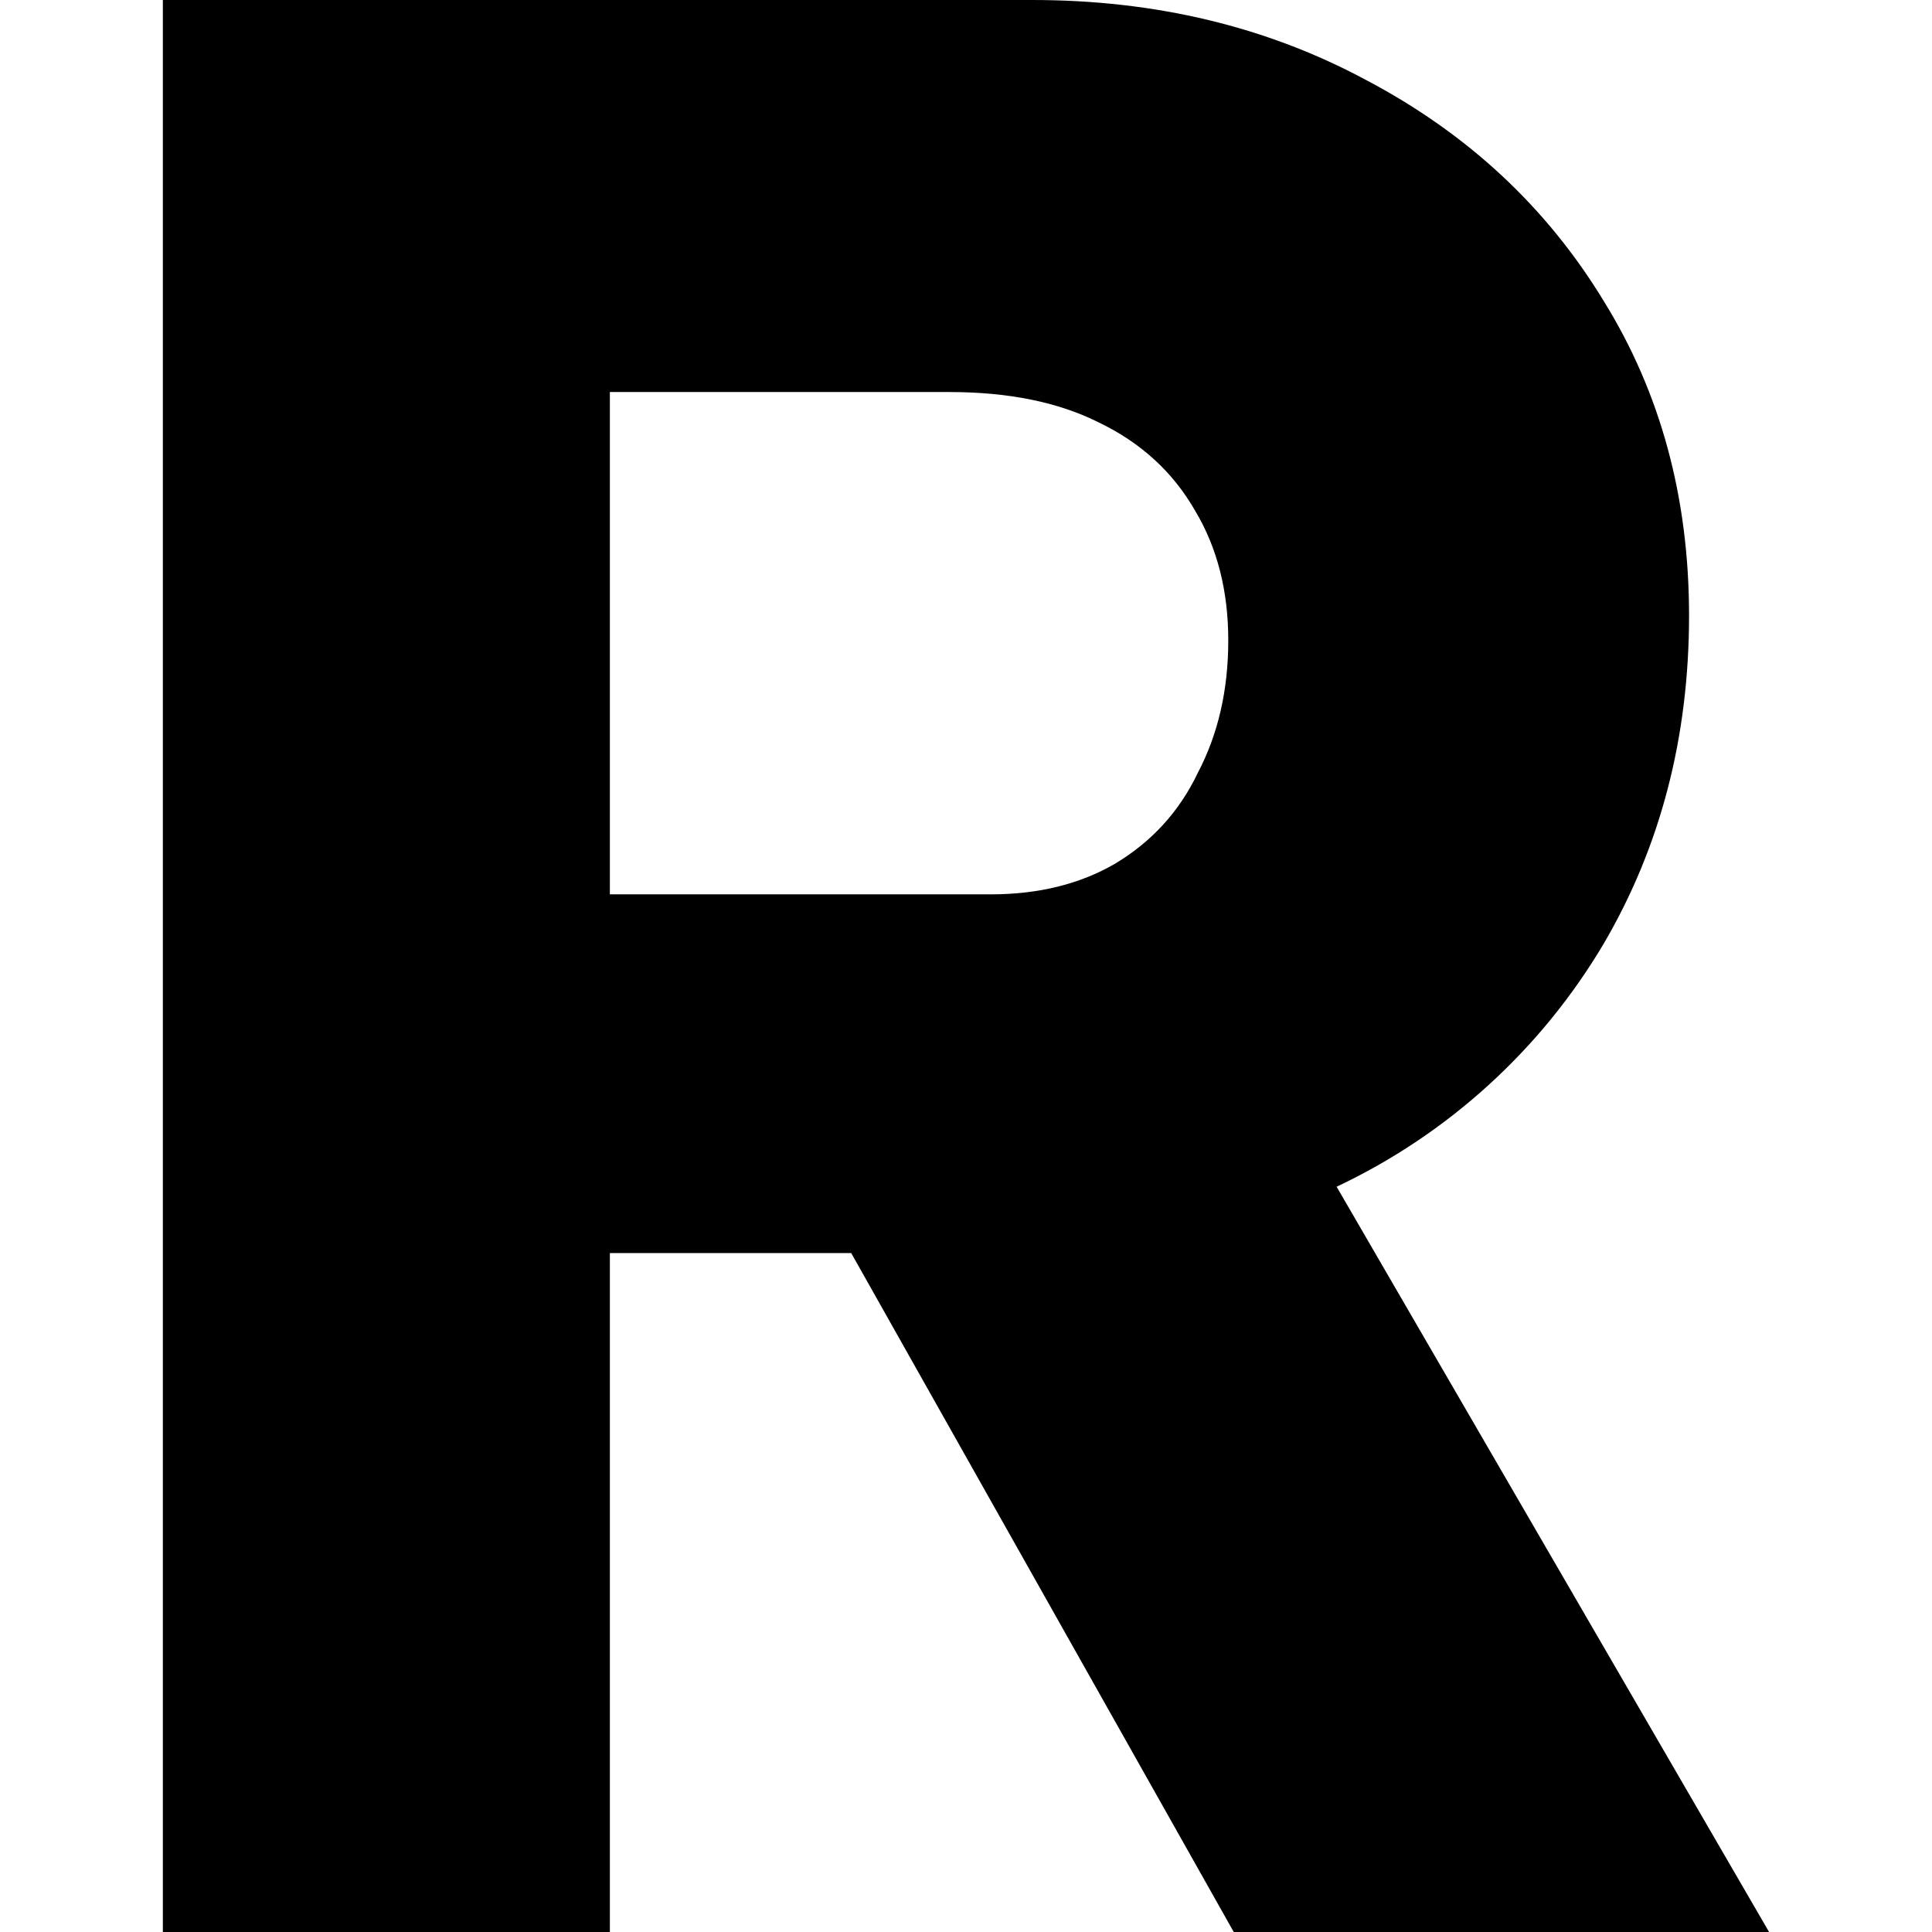
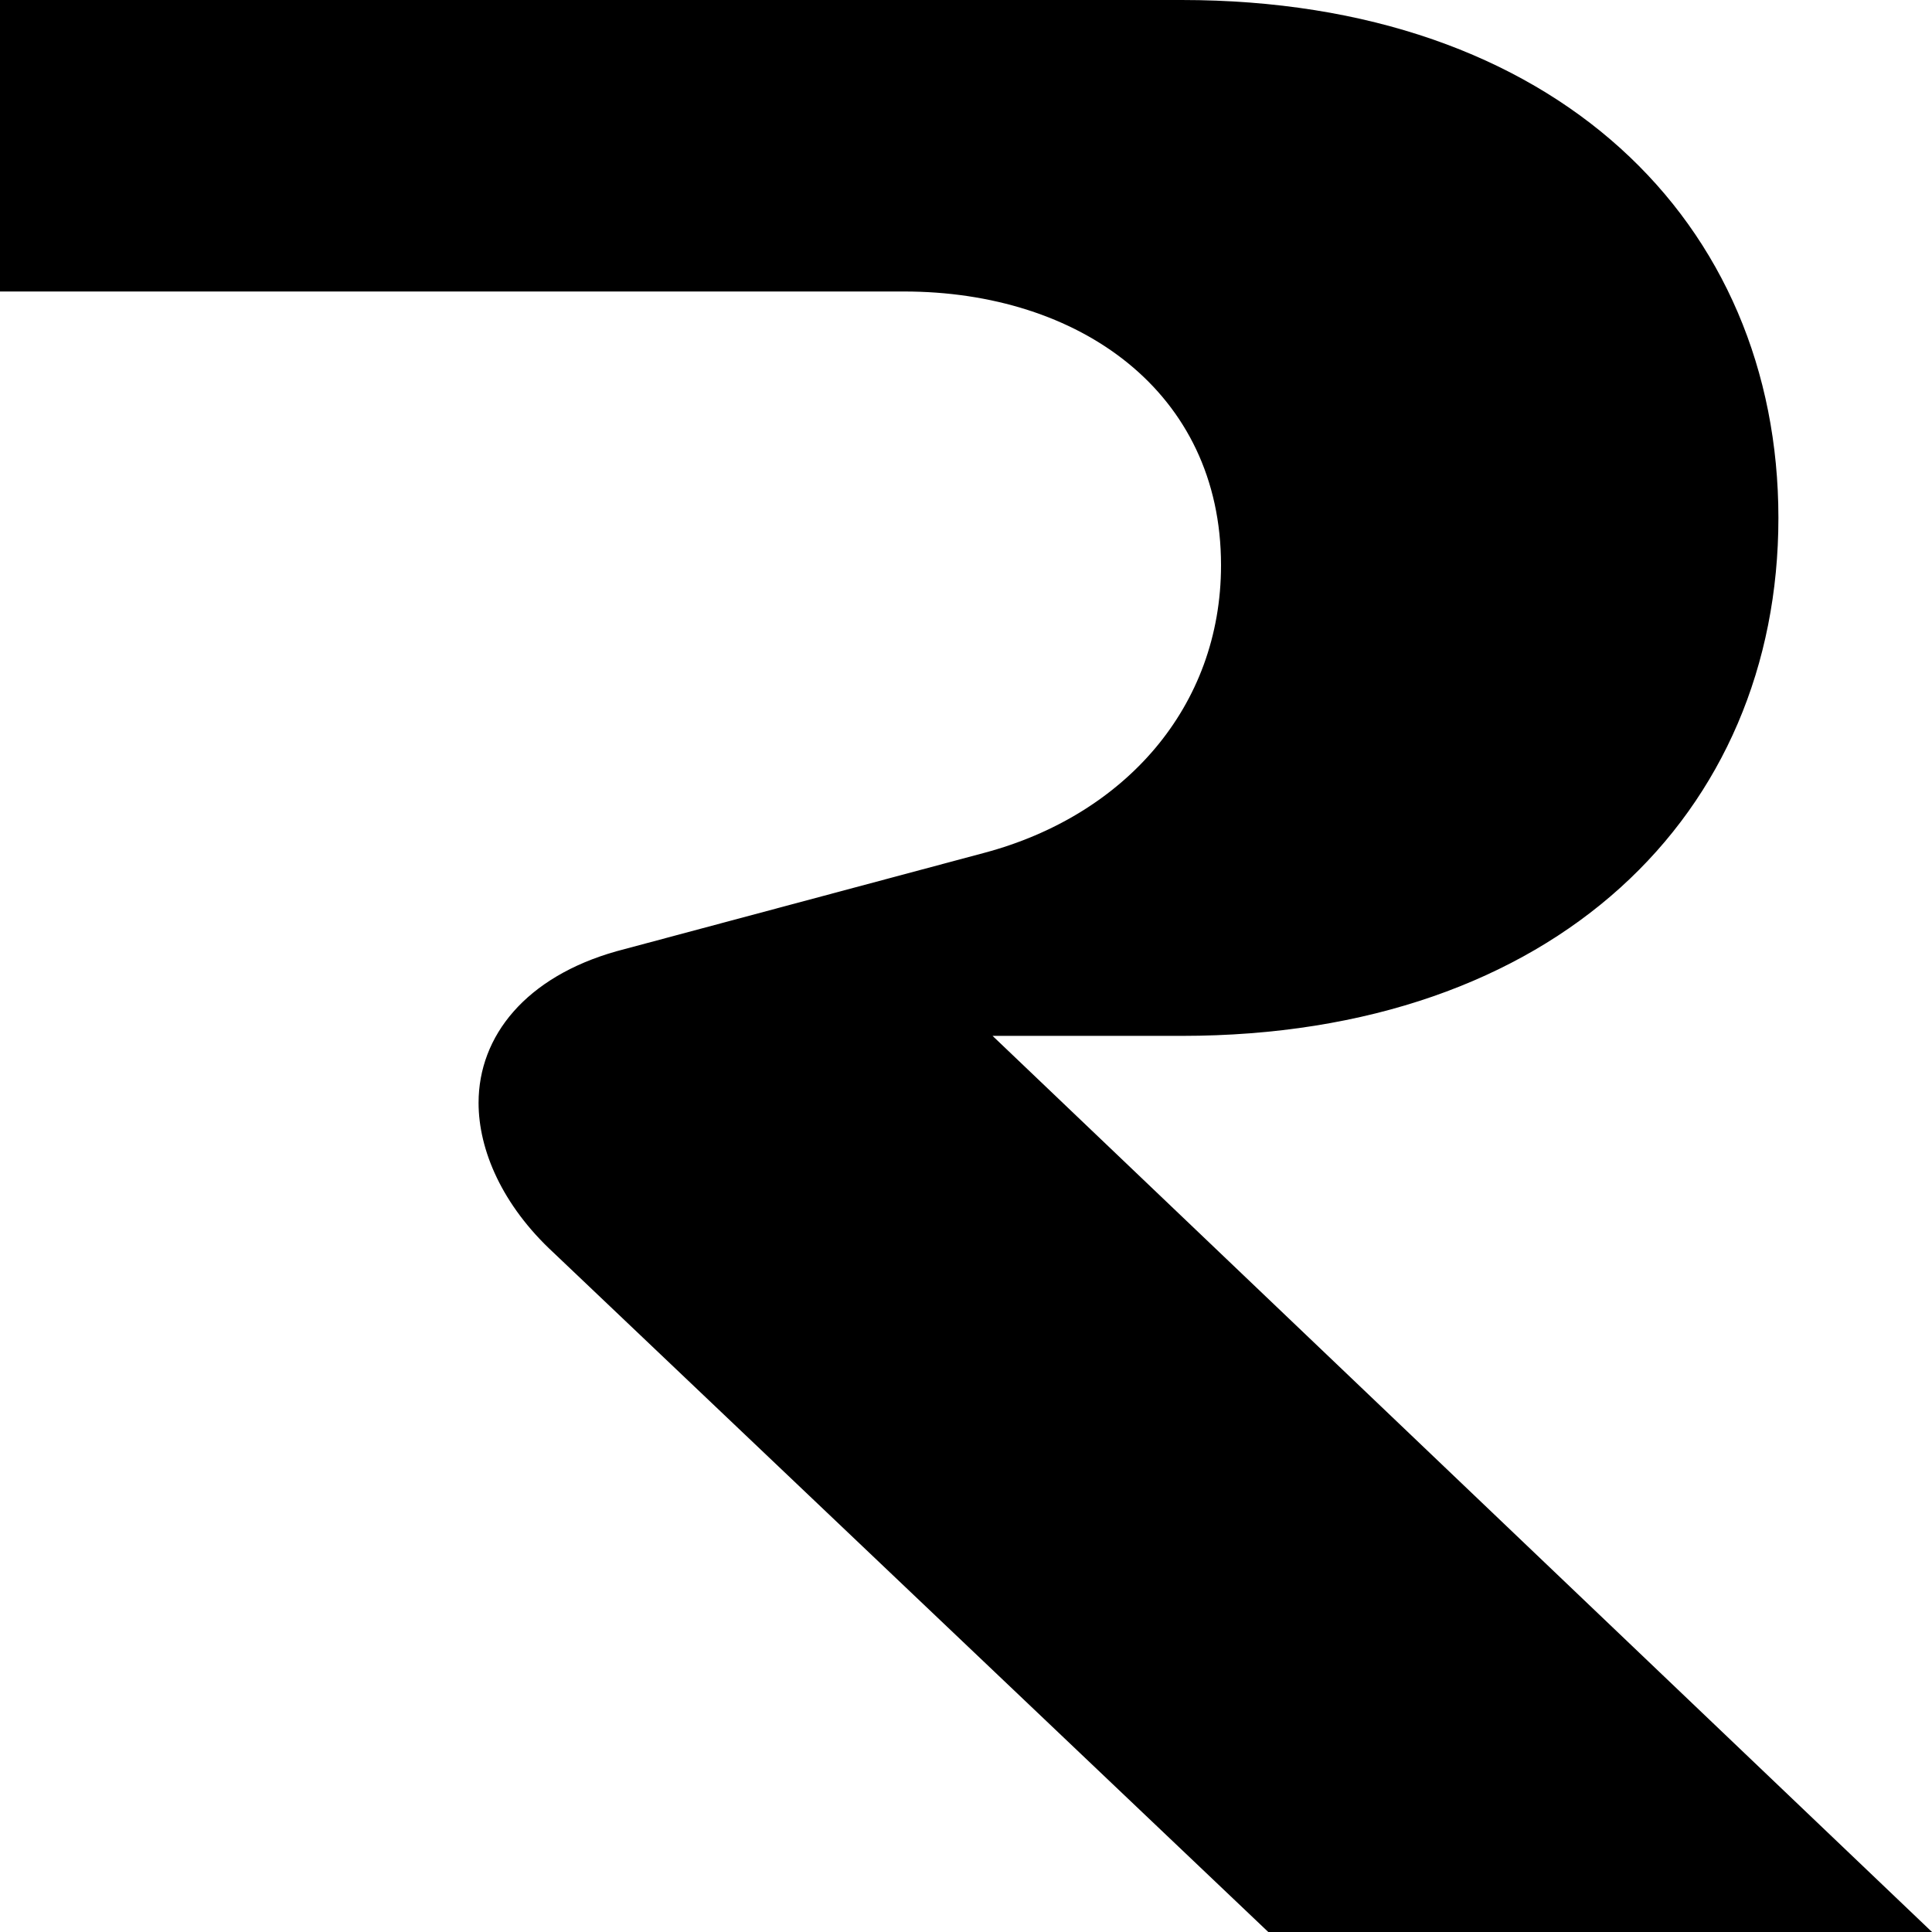
<svg xmlns="http://www.w3.org/2000/svg" role="img" viewBox="0 0 24 24">
-   <path d="M2.023 0v24h5.553v-8.434h2.998L15.326 24h6.65l-5.372-9.258a7.652 7.652 0 0 0 3.316-3.016c.709-1.21 1.062-2.57 1.062-4.08 0-1.462-.353-2.767-1.062-3.91-.709-1.165-1.692-2.079-2.95-2.742C15.737.331 14.355 0 12.823 0Zm5.553 4.87h4.219c.731 0 1.349.125 1.851.376.526.252.925.618 1.2 1.098.274.457.412.994.412 1.611S15.132 9.12 14.88 9.6c-.229.48-.572.856-1.03 1.13-.434.252-.948.38-1.542.38H7.576Z" />
+   <path d="M14.679 0c4.648 0 7.413 2.765 7.413 6.434s-2.765 6.434-7.413 6.434H12.33L24 24h-8.245l-8.88-8.44c-.636-.588-.93-1.273-.93-1.86 0-.831.587-1.565 1.713-1.883l4.574-1.224c1.737-.465 2.936-1.81 2.936-3.572 0-2.153-1.761-3.4-3.939-3.4H0V0z" />
</svg>
